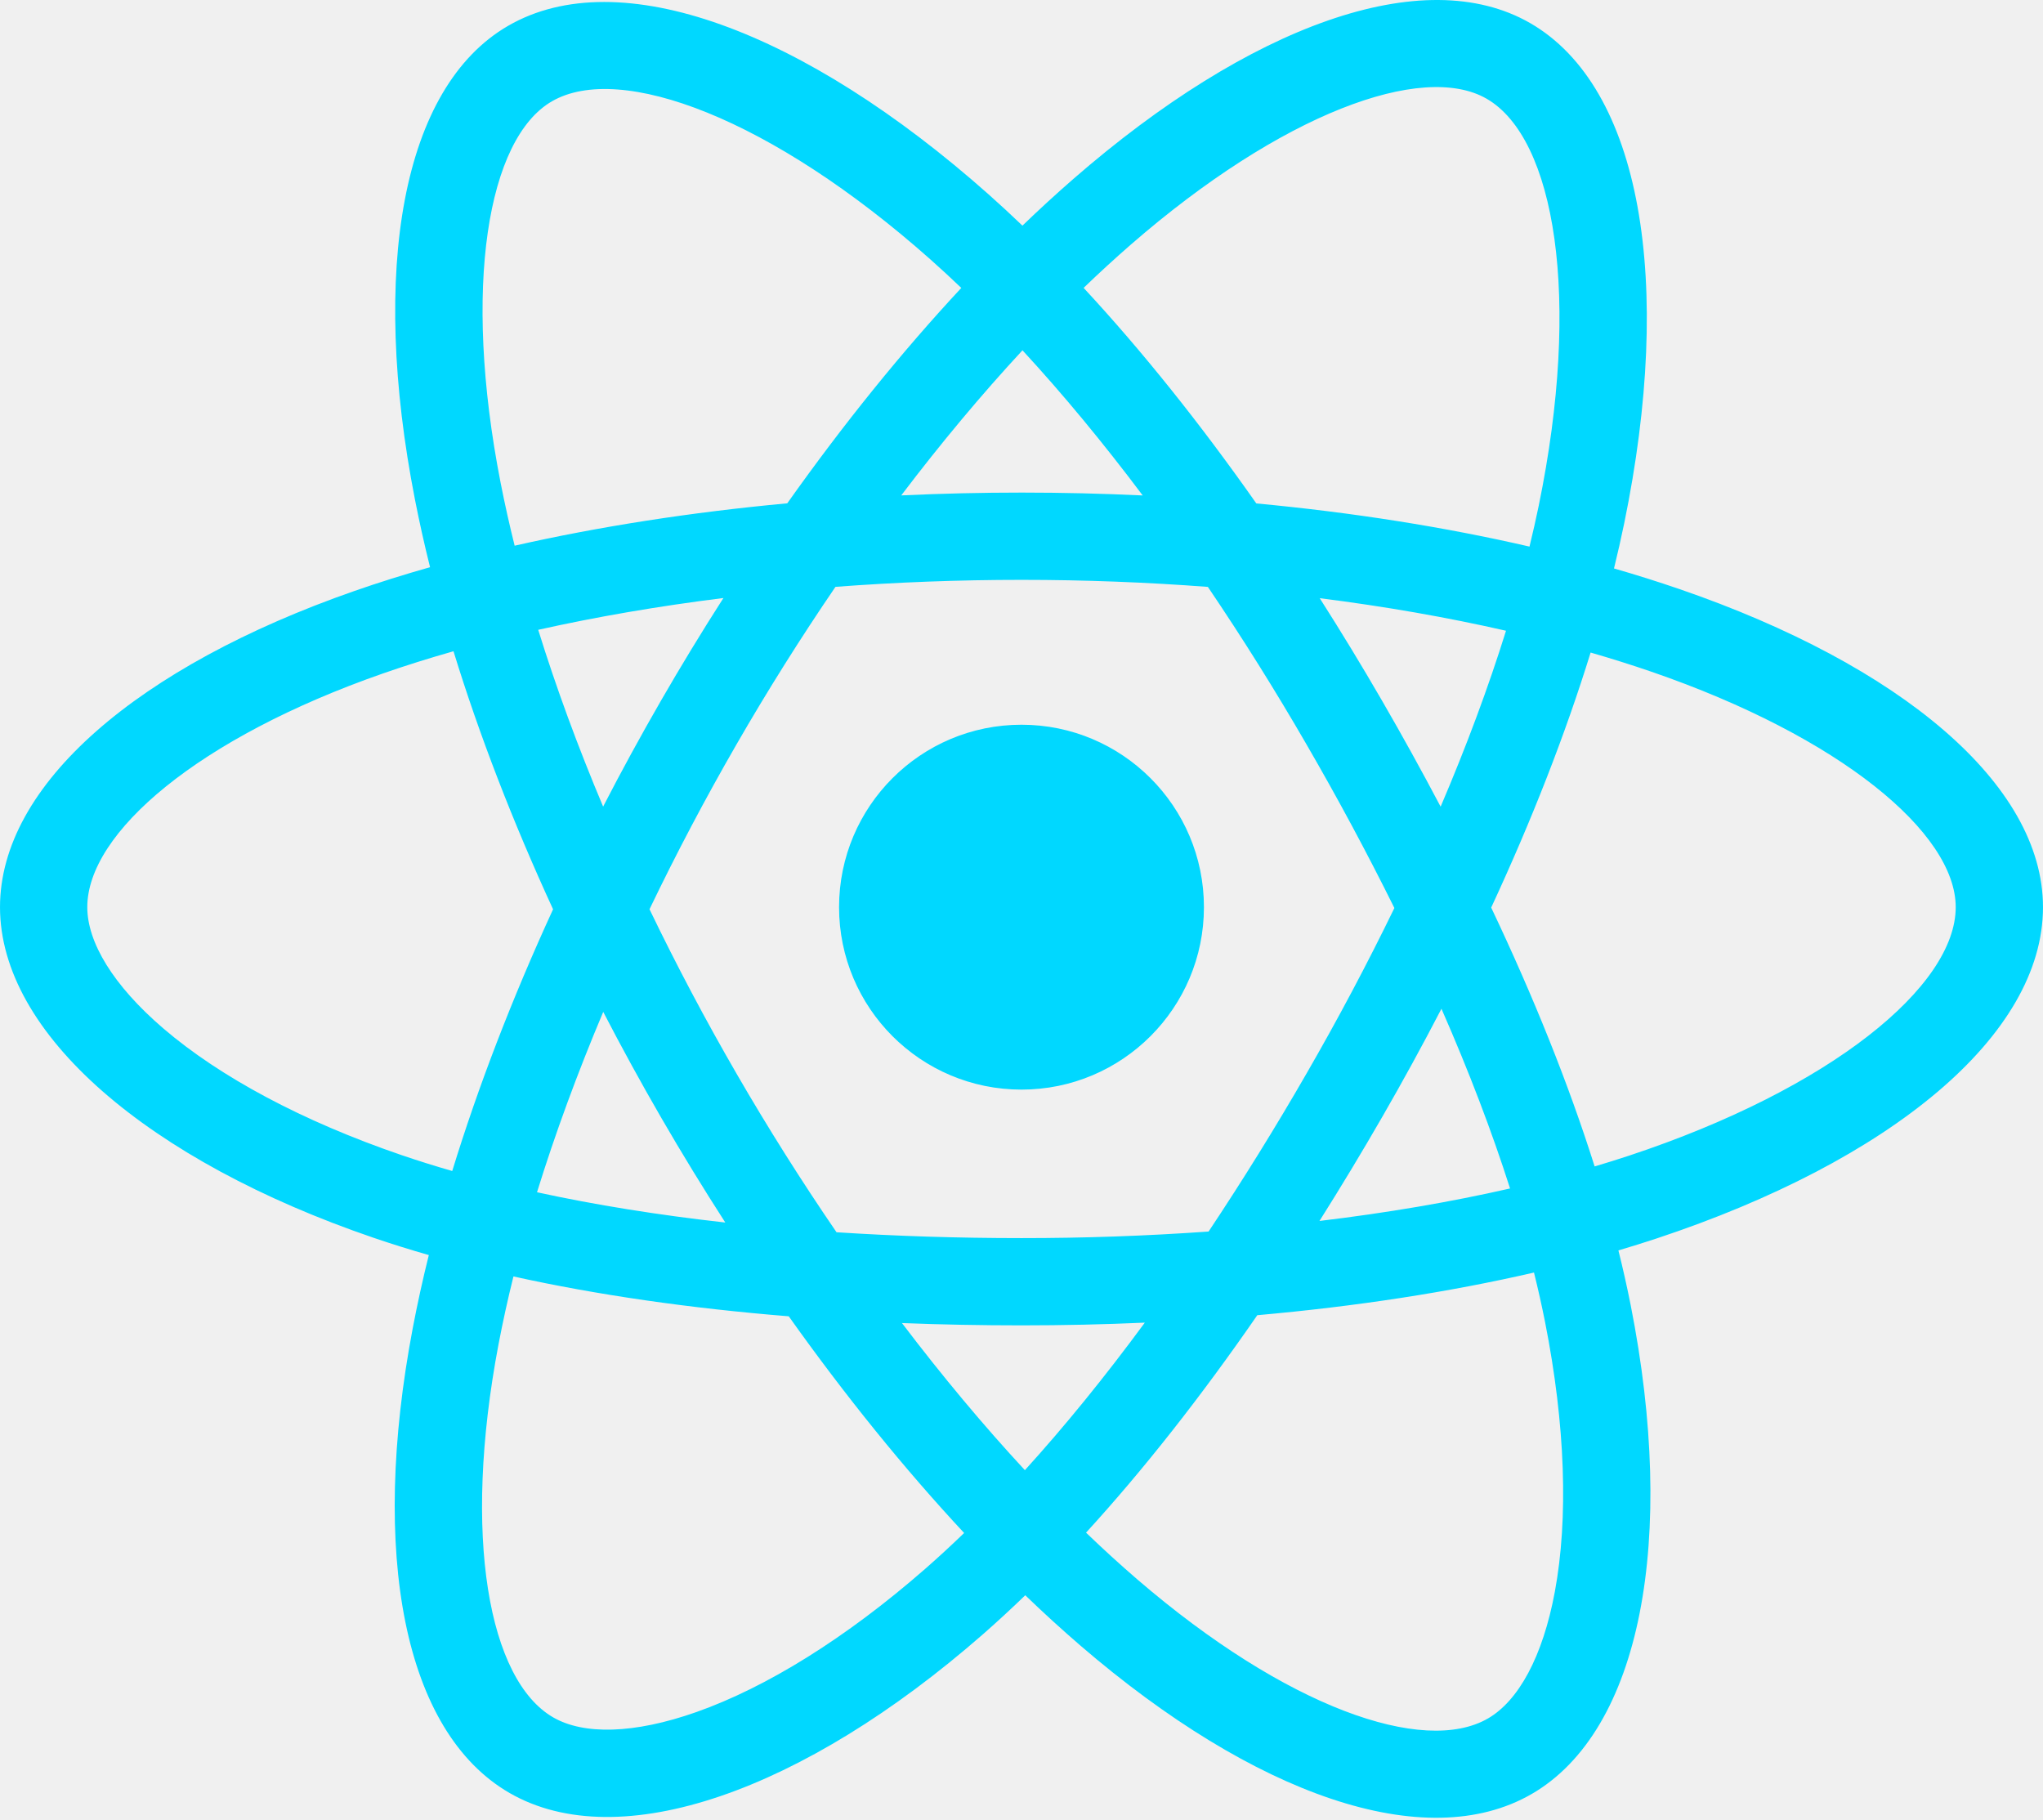
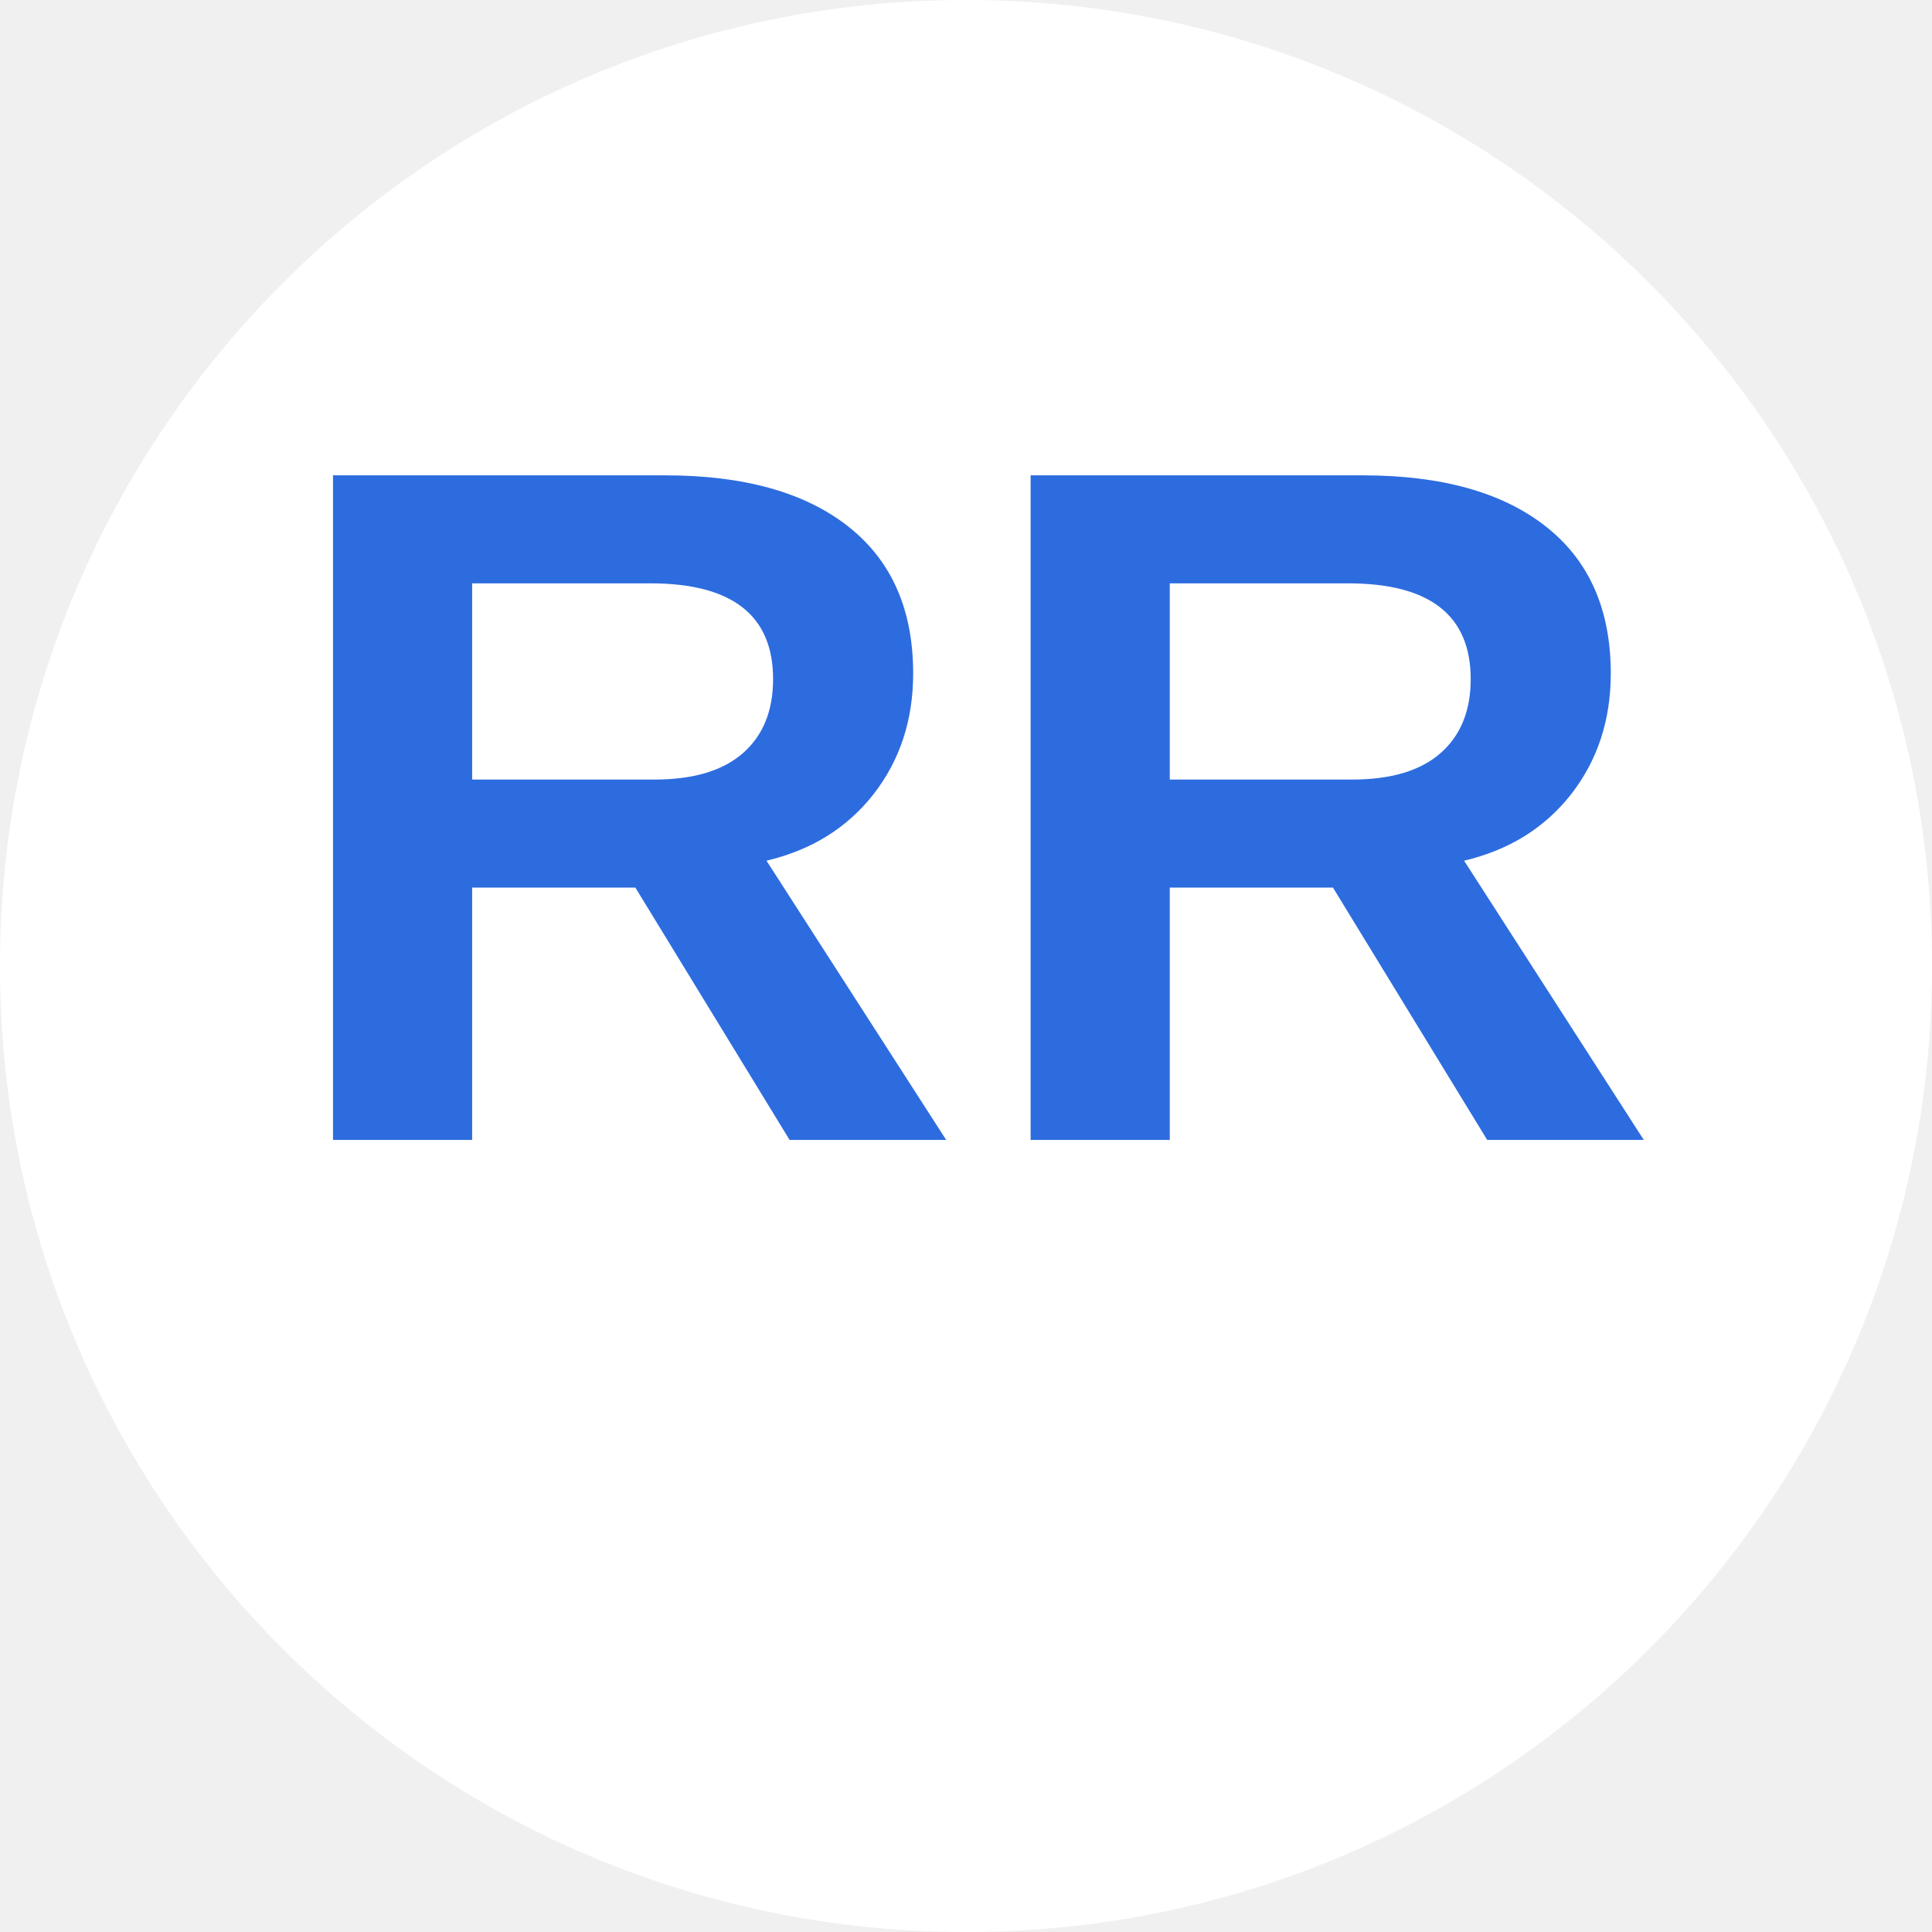
- <svg xmlns="http://www.w3.org/2000/svg" aria-hidden="true" role="img" class="iconify iconify--logos" width="35.93" height="32" preserveAspectRatio="xMidYMid meet" viewBox="0 0 256 228">
-   <path fill="#00D8FF" d="M210.483 73.824a171.49 171.49 0 0 0-8.24-2.597c.465-1.9.893-3.777 1.273-5.621c6.238-30.281 2.16-54.676-11.769-62.708c-13.355-7.7-35.196.329-57.254 19.526a171.23 171.23 0 0 0-6.375 5.848a155.866 155.866 0 0 0-4.241-3.917C100.759 3.829 77.587-4.822 63.673 3.233C50.33 10.957 46.379 33.89 51.995 62.588a170.974 170.974 0 0 0 1.892 8.48c-3.28.932-6.445 1.924-9.474 2.98C17.309 83.498 0 98.307 0 113.668c0 15.865 18.582 31.778 46.812 41.427a145.52 145.52 0 0 0 6.921 2.165a167.467 167.467 0 0 0-2.01 9.138c-5.354 28.2-1.173 50.591 12.134 58.266c13.744 7.926 36.812-.22 59.273-19.855a145.567 145.567 0 0 0 5.342-4.923a168.064 168.064 0 0 0 6.92 6.314c21.758 18.722 43.246 26.282 56.54 18.586c13.731-7.949 18.194-32.003 12.4-61.268a145.016 145.016 0 0 0-1.535-6.842c1.62-.48 3.21-.974 4.76-1.488c29.348-9.723 48.443-25.443 48.443-41.52c0-15.417-17.868-30.326-45.517-39.844Zm-6.365 70.984c-1.4.463-2.836.91-4.3 1.345c-3.24-10.257-7.612-21.163-12.963-32.432c5.106-11 9.31-21.767 12.459-31.957c2.619.758 5.16 1.557 7.61 2.4c23.69 8.156 38.14 20.213 38.14 29.504c0 9.896-15.606 22.743-40.946 31.14Zm-10.514 20.834c2.562 12.94 2.927 24.64 1.23 33.787c-1.524 8.219-4.59 13.698-8.382 15.893c-8.067 4.67-25.32-1.4-43.927-17.412a156.726 156.726 0 0 1-6.437-5.87c7.214-7.889 14.423-17.06 21.459-27.246c12.376-1.098 24.068-2.894 34.671-5.345a134.17 134.17 0 0 1 1.386 6.193ZM87.276 214.515c-7.882 2.783-14.16 2.863-17.955.675c-8.075-4.657-11.432-22.636-6.853-46.752a156.923 156.923 0 0 1 1.869-8.499c10.486 2.32 22.093 3.988 34.498 4.994c7.084 9.967 14.501 19.128 21.976 27.15a134.668 134.668 0 0 1-4.877 4.492c-9.933 8.682-19.886 14.842-28.658 17.94ZM50.35 144.747c-12.483-4.267-22.792-9.812-29.858-15.863c-6.35-5.437-9.555-10.836-9.555-15.216c0-9.322 13.897-21.212 37.076-29.293c2.813-.98 5.757-1.905 8.812-2.773c3.204 10.42 7.406 21.315 12.477 32.332c-5.137 11.18-9.399 22.249-12.634 32.792a134.718 134.718 0 0 1-6.318-1.979Zm12.378-84.26c-4.811-24.587-1.616-43.134 6.425-47.789c8.564-4.958 27.502 2.111 47.463 19.835a144.318 144.318 0 0 1 3.841 3.545c-7.438 7.987-14.787 17.08-21.808 26.988c-12.04 1.116-23.565 2.908-34.161 5.309a160.342 160.342 0 0 1-1.76-7.887Zm110.427 27.268a347.8 347.8 0 0 0-7.785-12.803c8.168 1.033 15.994 2.404 23.343 4.08c-2.206 7.072-4.956 14.465-8.193 22.045a381.151 381.151 0 0 0-7.365-13.322Zm-45.032-43.861c5.044 5.465 10.096 11.566 15.065 18.186a322.04 322.04 0 0 0-30.257-.006c4.974-6.559 10.069-12.652 15.192-18.18ZM82.802 87.83a323.167 323.167 0 0 0-7.227 13.238c-3.184-7.553-5.909-14.98-8.134-22.152c7.304-1.634 15.093-2.97 23.209-3.984a321.524 321.524 0 0 0-7.848 12.897Zm8.081 65.352c-8.385-.936-16.291-2.203-23.593-3.793c2.26-7.3 5.045-14.885 8.298-22.6a321.187 321.187 0 0 0 7.257 13.246c2.594 4.48 5.28 8.868 8.038 13.147Zm37.542 31.03c-5.184-5.592-10.354-11.779-15.403-18.433c4.902.192 9.899.29 14.978.29c5.218 0 10.376-.117 15.453-.343c-4.985 6.774-10.018 12.97-15.028 18.486Zm52.198-57.817c3.422 7.8 6.306 15.345 8.596 22.52c-7.422 1.694-15.436 3.058-23.88 4.071a382.417 382.417 0 0 0 7.859-13.026a347.403 347.403 0 0 0 7.425-13.565Zm-16.898 8.101a358.557 358.557 0 0 1-12.281 19.815a329.4 329.4 0 0 1-23.444.823c-7.967 0-15.716-.248-23.178-.732a310.202 310.202 0 0 1-12.513-19.846h.001a307.41 307.41 0 0 1-10.923-20.627a310.278 310.278 0 0 1 10.89-20.637l-.001.001a307.318 307.318 0 0 1 12.413-19.761c7.613-.576 15.42-.876 23.31-.876H128c7.926 0 15.743.303 23.354.883a329.357 329.357 0 0 1 12.335 19.695a358.489 358.489 0 0 1 11.036 20.54a329.472 329.472 0 0 1-11 20.722Zm22.56-122.124c8.572 4.944 11.906 24.881 6.52 51.026c-.344 1.668-.73 3.367-1.15 5.09c-10.622-2.452-22.155-4.275-34.23-5.408c-7.034-10.017-14.323-19.124-21.64-27.008a160.789 160.789 0 0 1 5.888-5.4c18.9-16.447 36.564-22.941 44.612-18.3ZM128 90.808c12.625 0 22.86 10.235 22.86 22.86s-10.235 22.86-22.86 22.86s-22.86-10.235-22.86-22.86s10.235-22.86 22.86-22.86Z" />
+ <svg xmlns="http://www.w3.org/2000/svg" viewBox="0 0 64 64" width="64" height="64" aria-label="RR Logo">
+   <circle cx="32" cy="32" r="32" fill="#fff" />
+   <text x="50%" y="54%" text-anchor="middle" font-family="'Segoe UI', Arial, sans-serif" font-size="32" font-weight="bold" fill="#2d6cdf" dy="0.1em">RR</text>
</svg>
